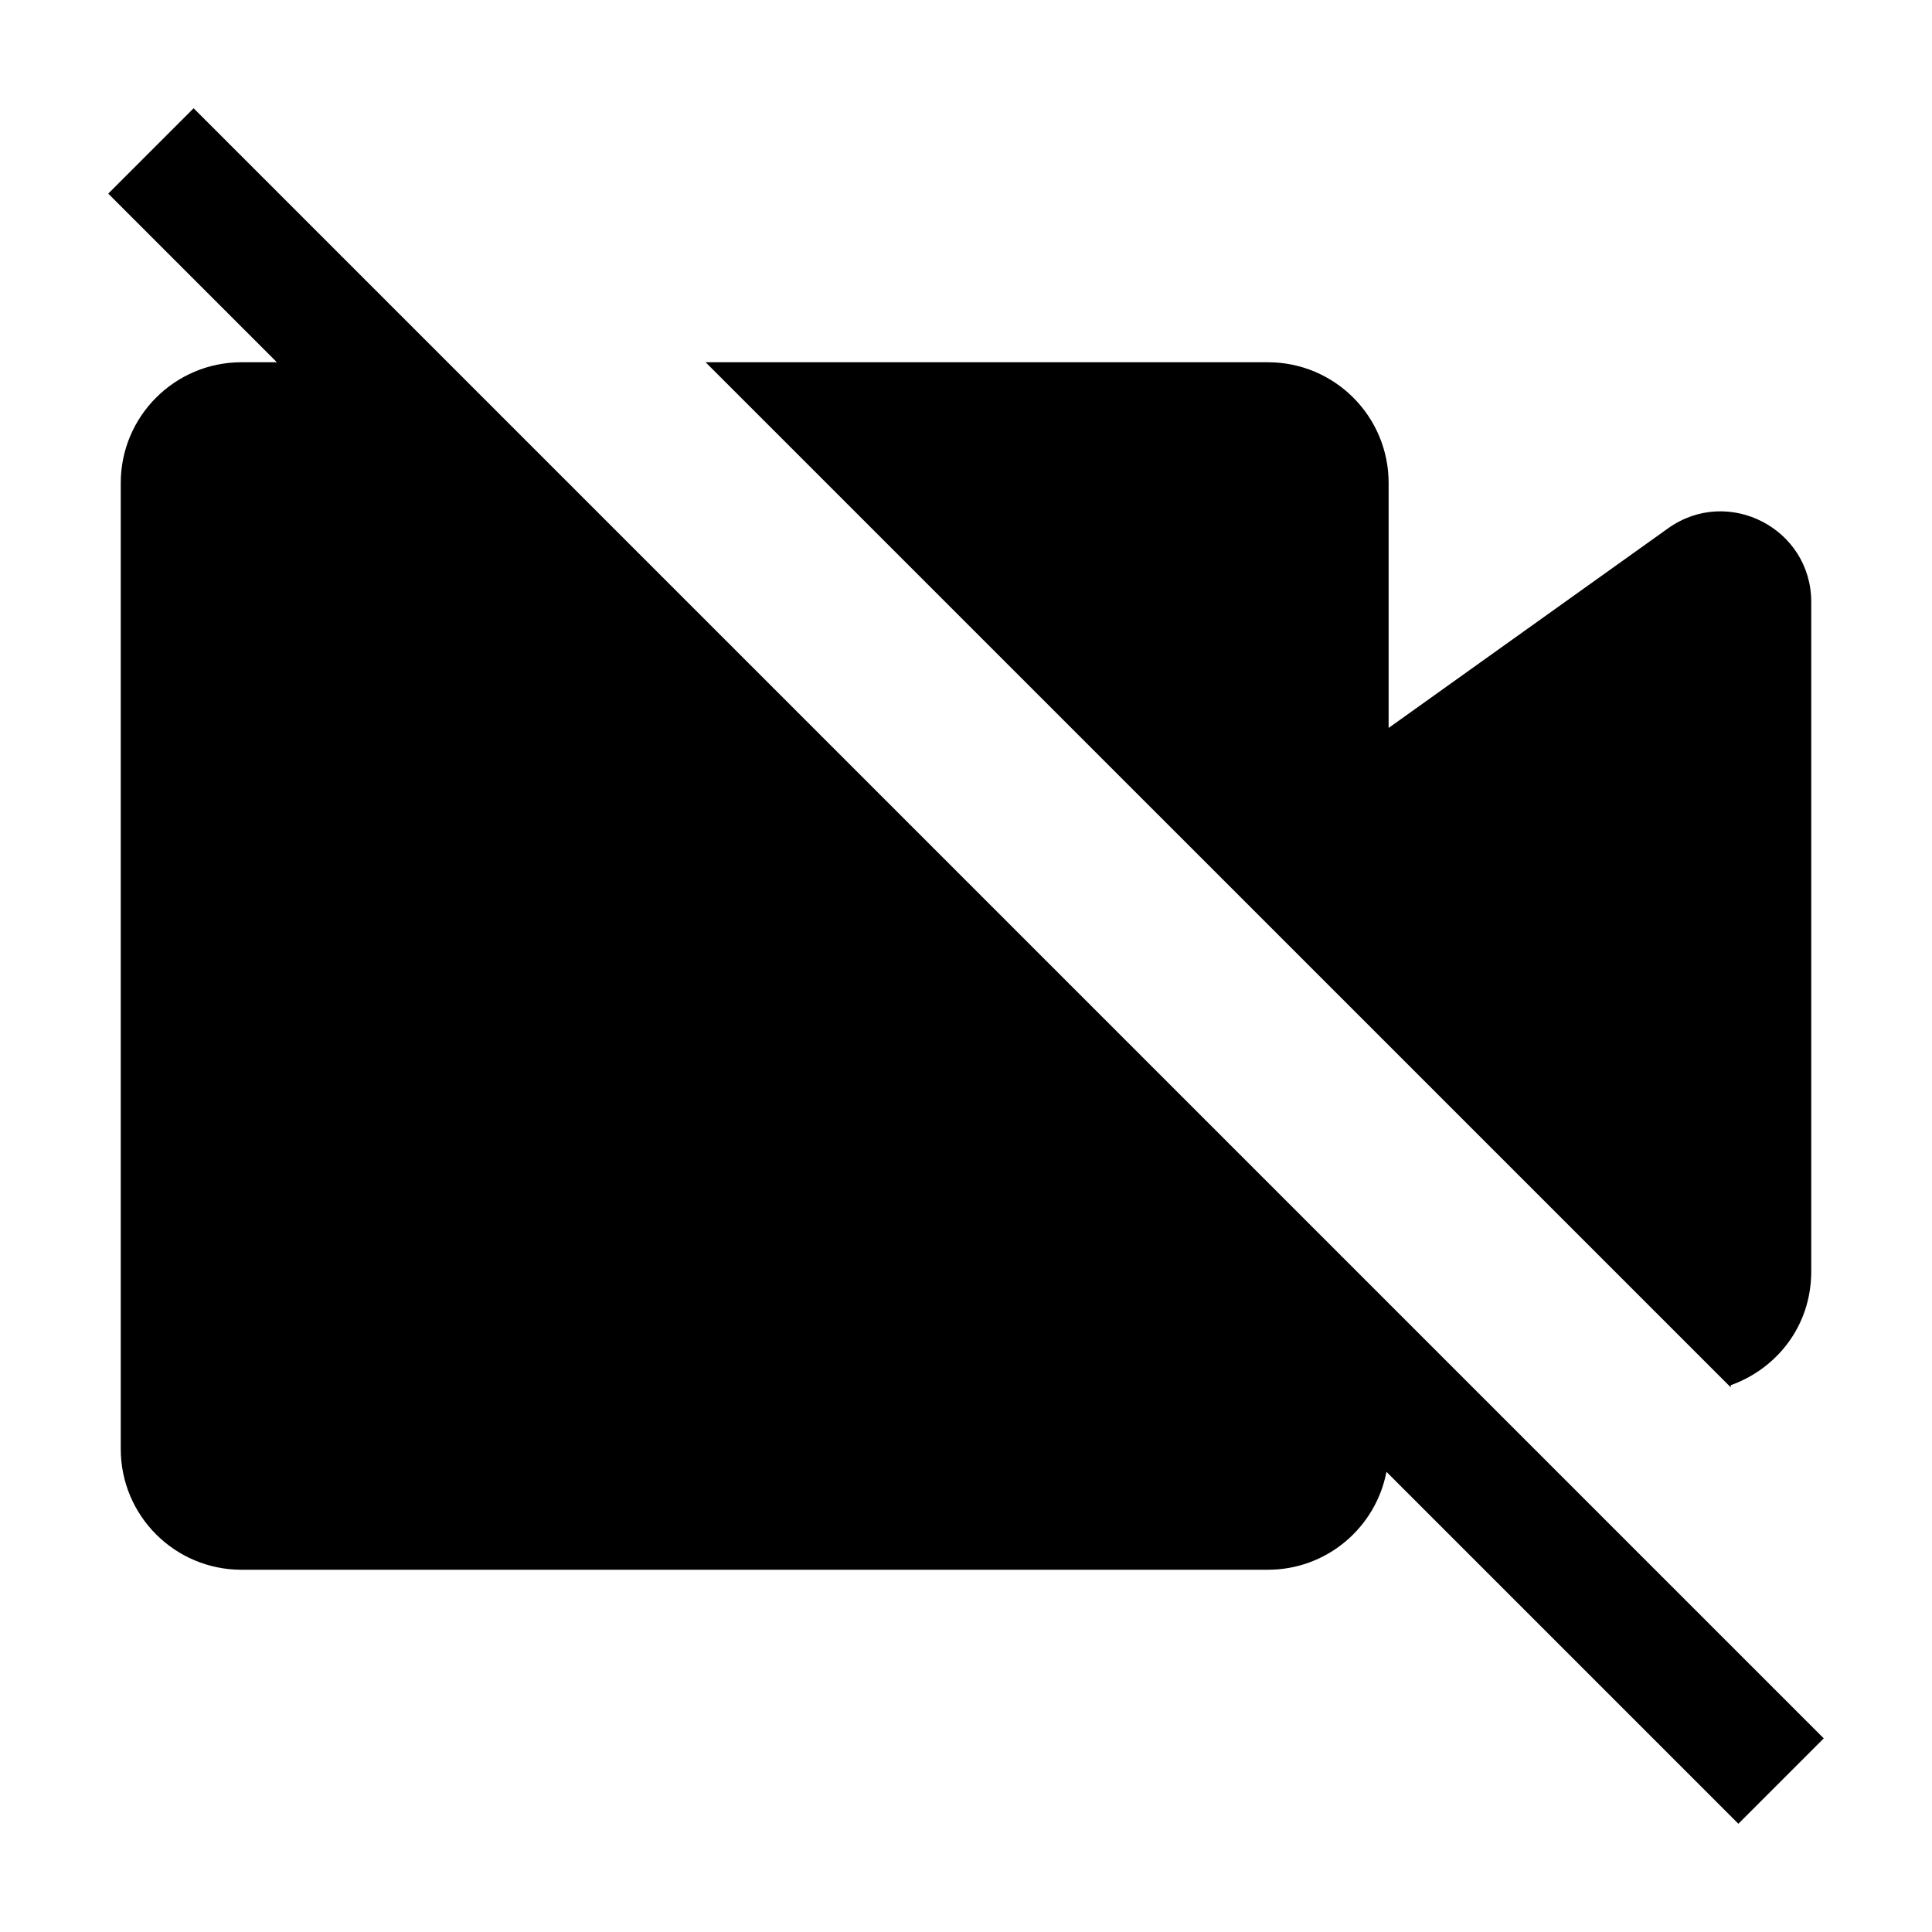
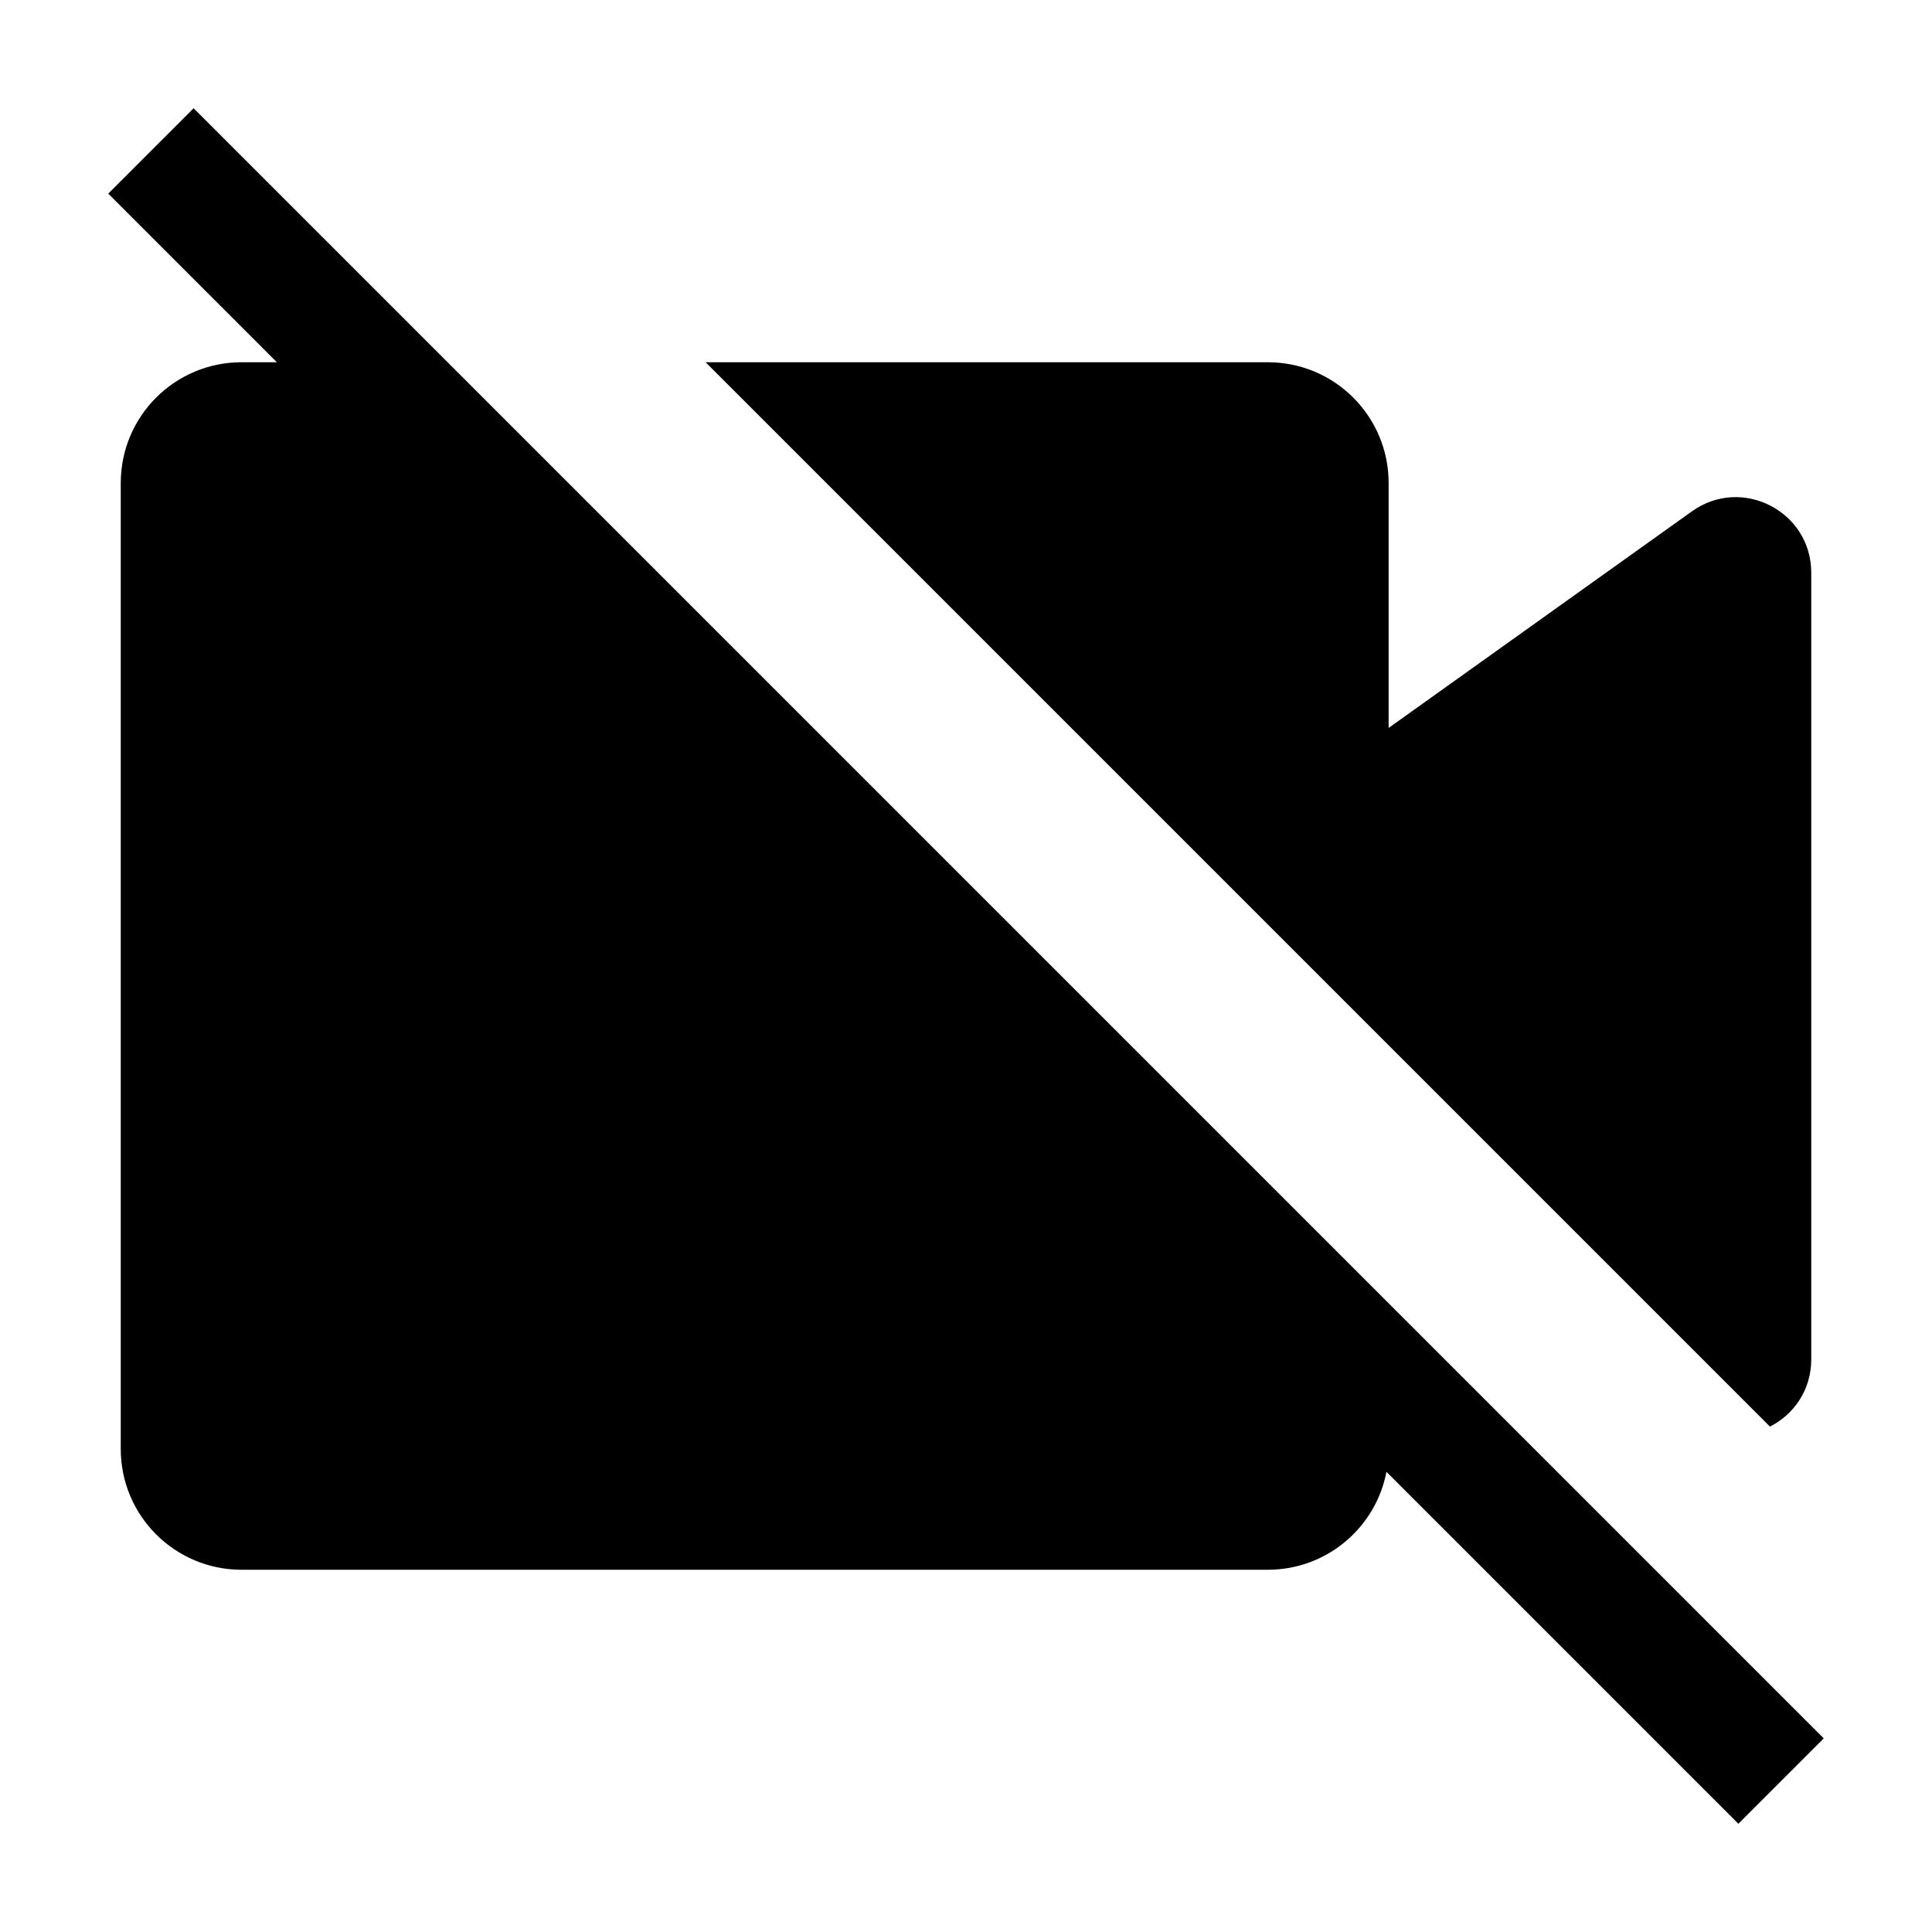
<svg xmlns="http://www.w3.org/2000/svg" width="32" height="32" viewBox="0 0 32 32" fill="none">
-   <path fill-rule="evenodd" clip-rule="evenodd" d="M22.964 24.378L28.793 30.207L30.207 28.793L3.207 1.793L1.793 3.207L4.586 6H4C2.896 6 2 6.895 2 8V24C2 25.105 2.896 26 4 26H21C21.975 26 22.787 25.302 22.964 24.378ZM28.667 22.943V22.979L11.687 6H21C22.105 6 23 6.895 23 8V12.057L27.628 8.751C28.621 8.042 30 8.752 30 9.972L30 21.057C30 21.975 29.415 22.676 28.667 22.943Z" fill="black" />
+   <path fill-rule="evenodd" clip-rule="evenodd" d="M22.964 24.378L28.793 30.207L30.207 28.793L3.207 1.793L1.793 3.207L4.586 6H4C2.896 6 2 6.895 2 8V24C2 25.105 2.896 26 4 26H21C21.975 26 22.787 25.302 22.964 24.378ZM30 22.514C30 23.025 29.71 23.429 29.316 23.629L11.687 6H21C22.105 6 23 6.895 23 8V12.057L28.024 8.469C28.851 7.878 30 8.469 30 9.486L30 22.514Z" fill="black" />
</svg>
